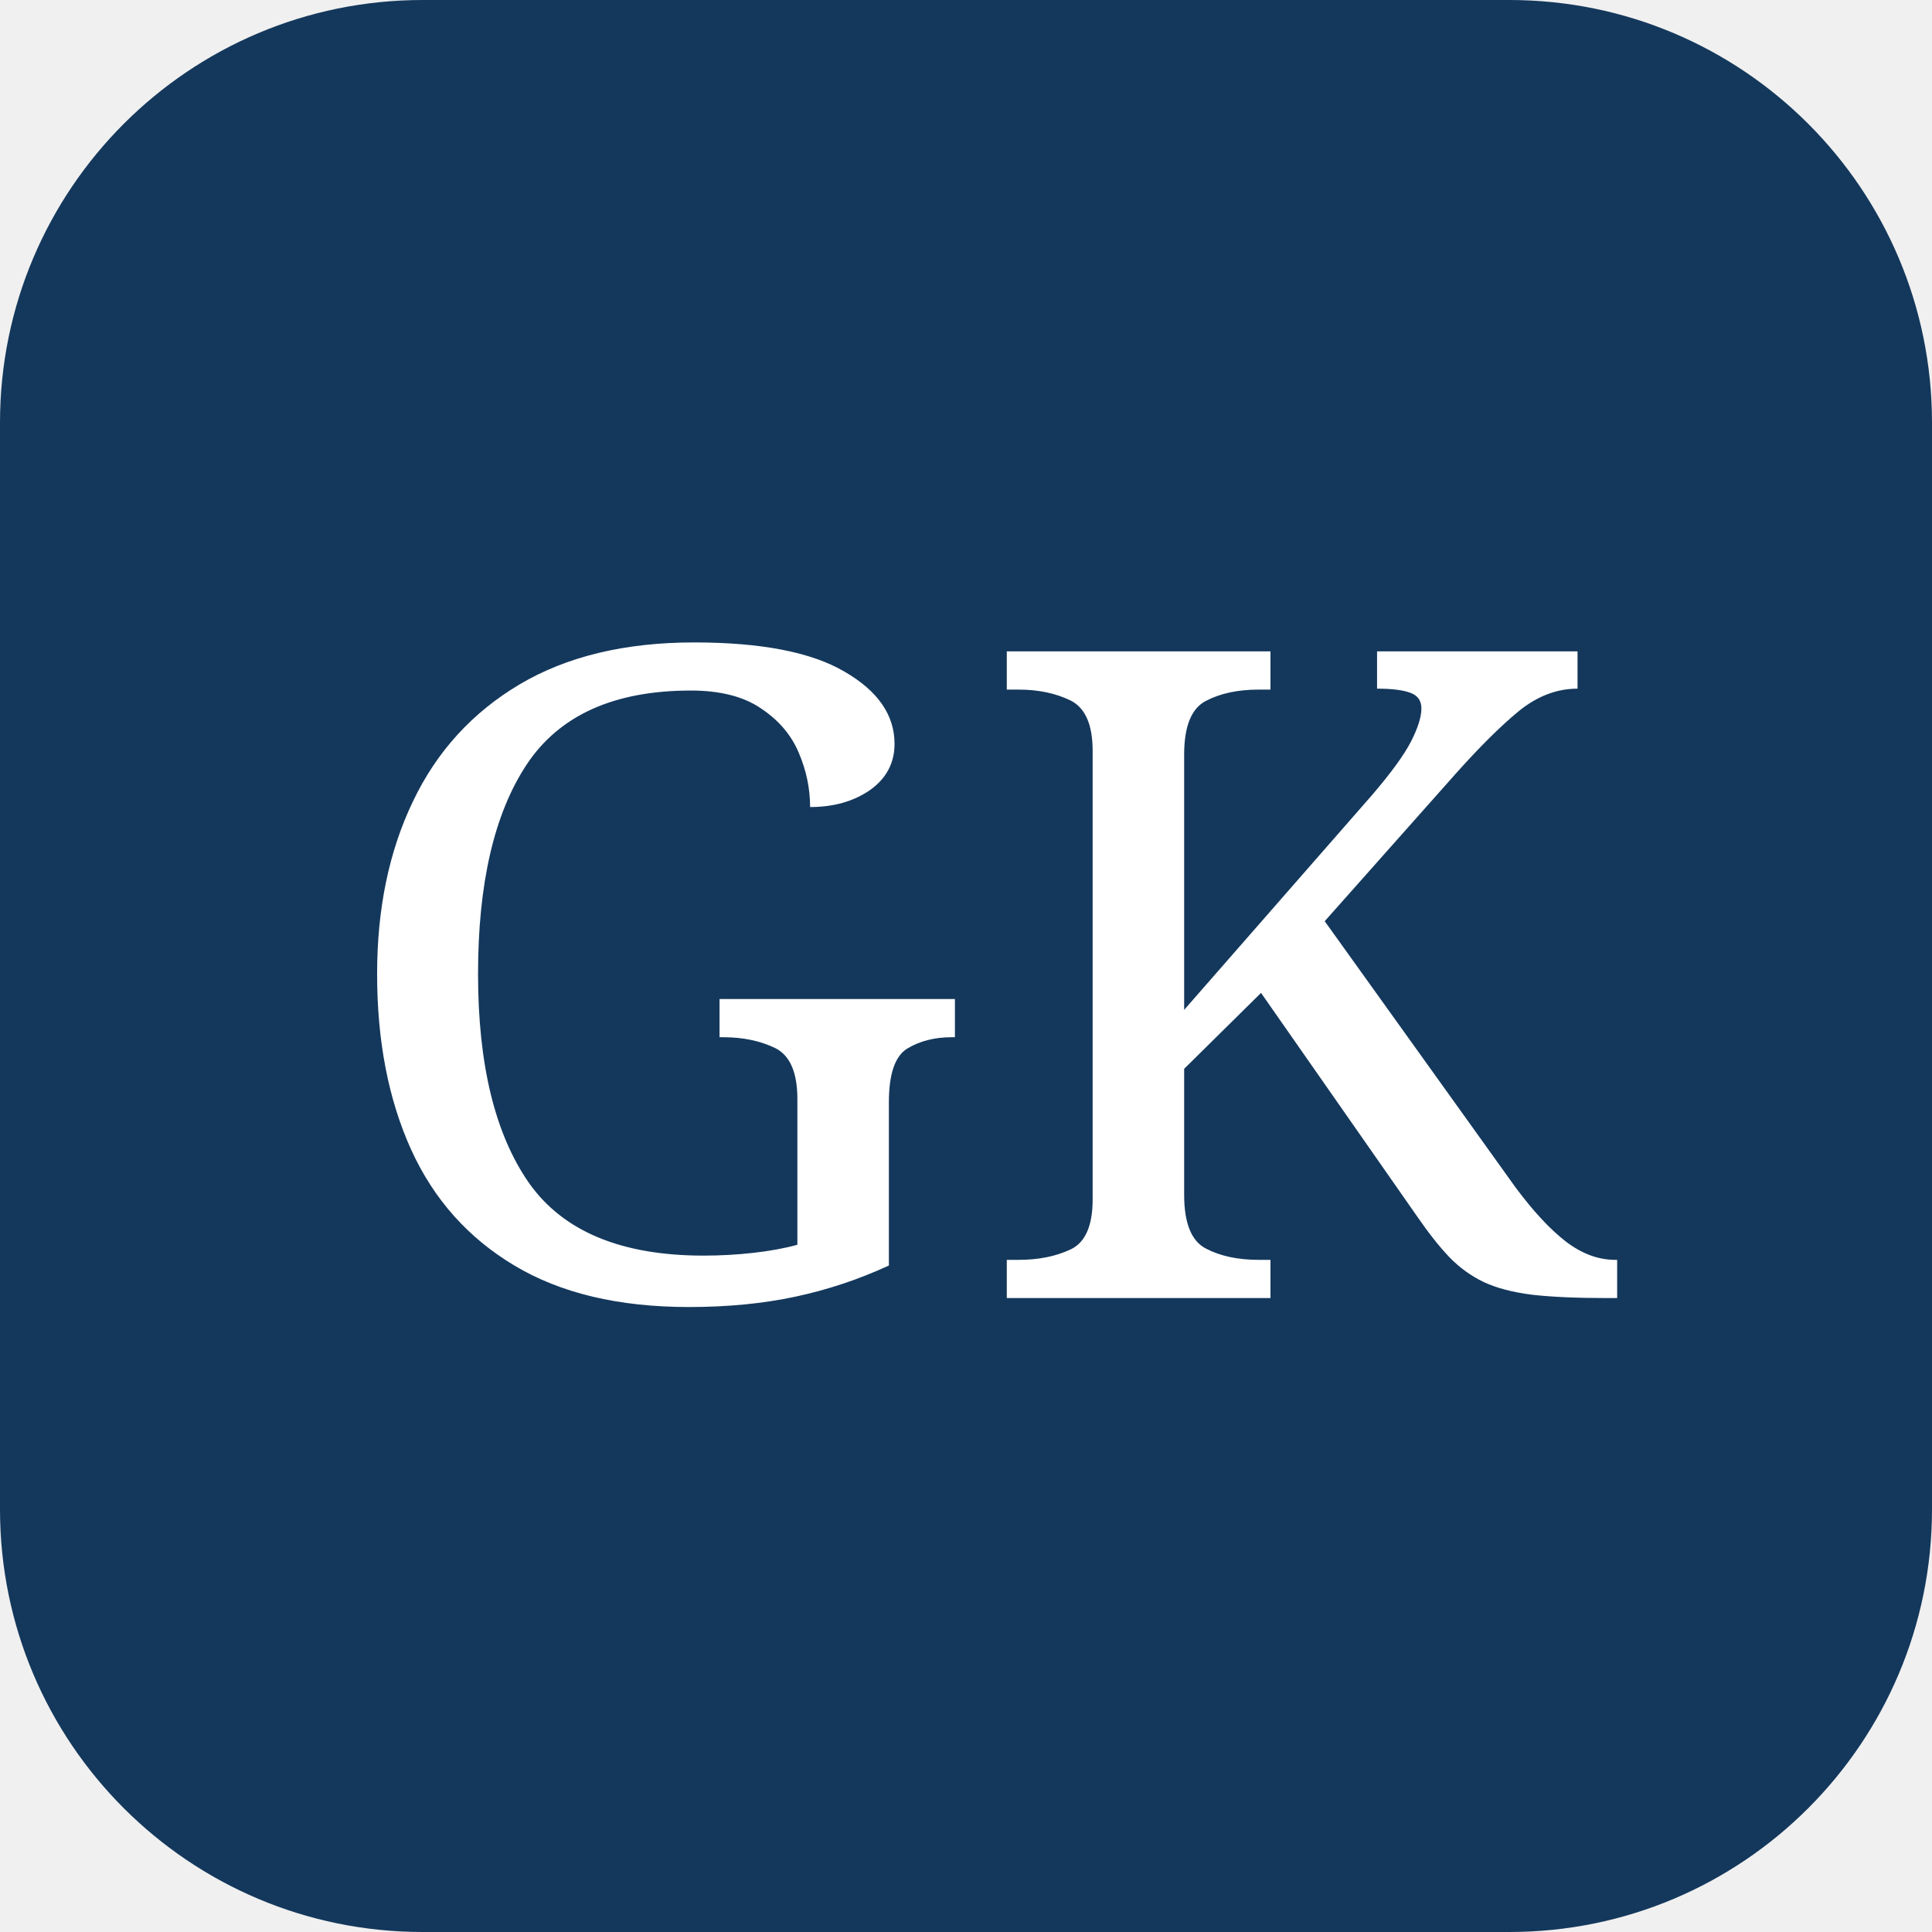
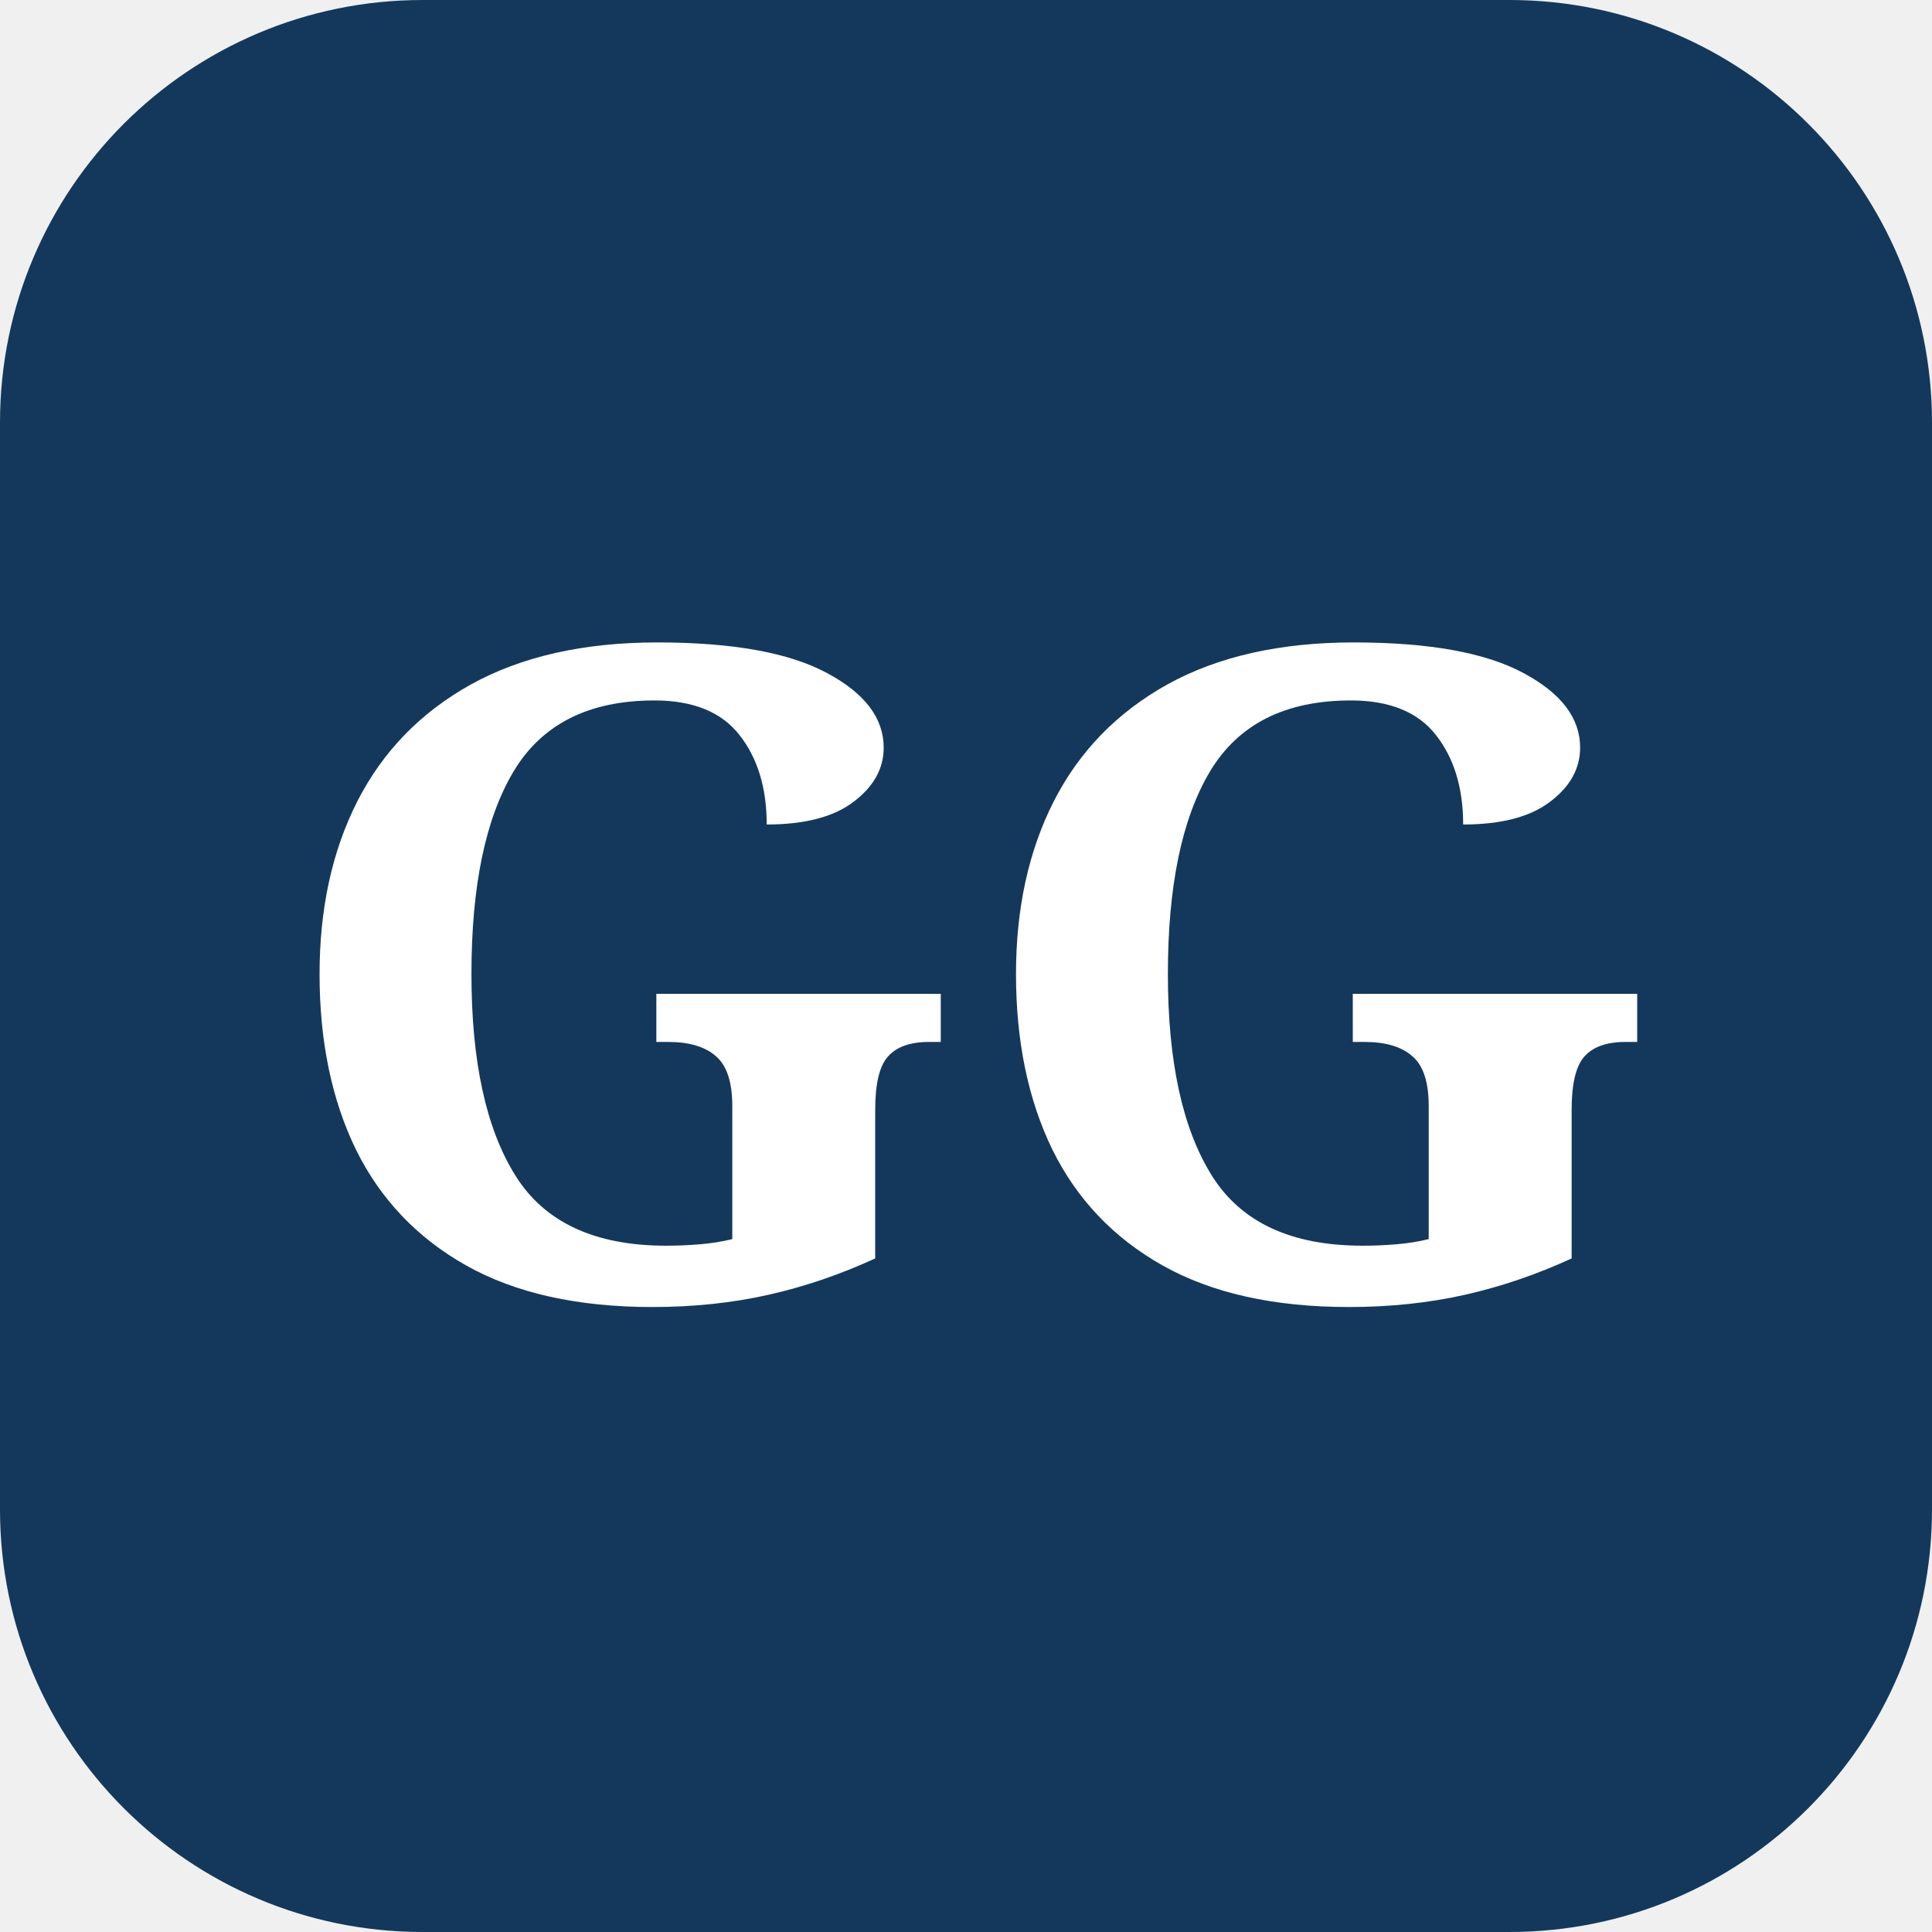
<svg xmlns="http://www.w3.org/2000/svg" viewBox="0 0 64 64">
  <rect width="64" height="64" rx="14" fill="#14385C" />
-   <text x="32" y="43" text-anchor="middle" font-family="Georgia,serif" font-size="30" fill="#fff">GK</text>
+   <text font-weight="700" x="32" y="43" text-anchor="middle" font-family="Georgia,serif" font-size="30" fill="#fff">GG</text>
</svg>
